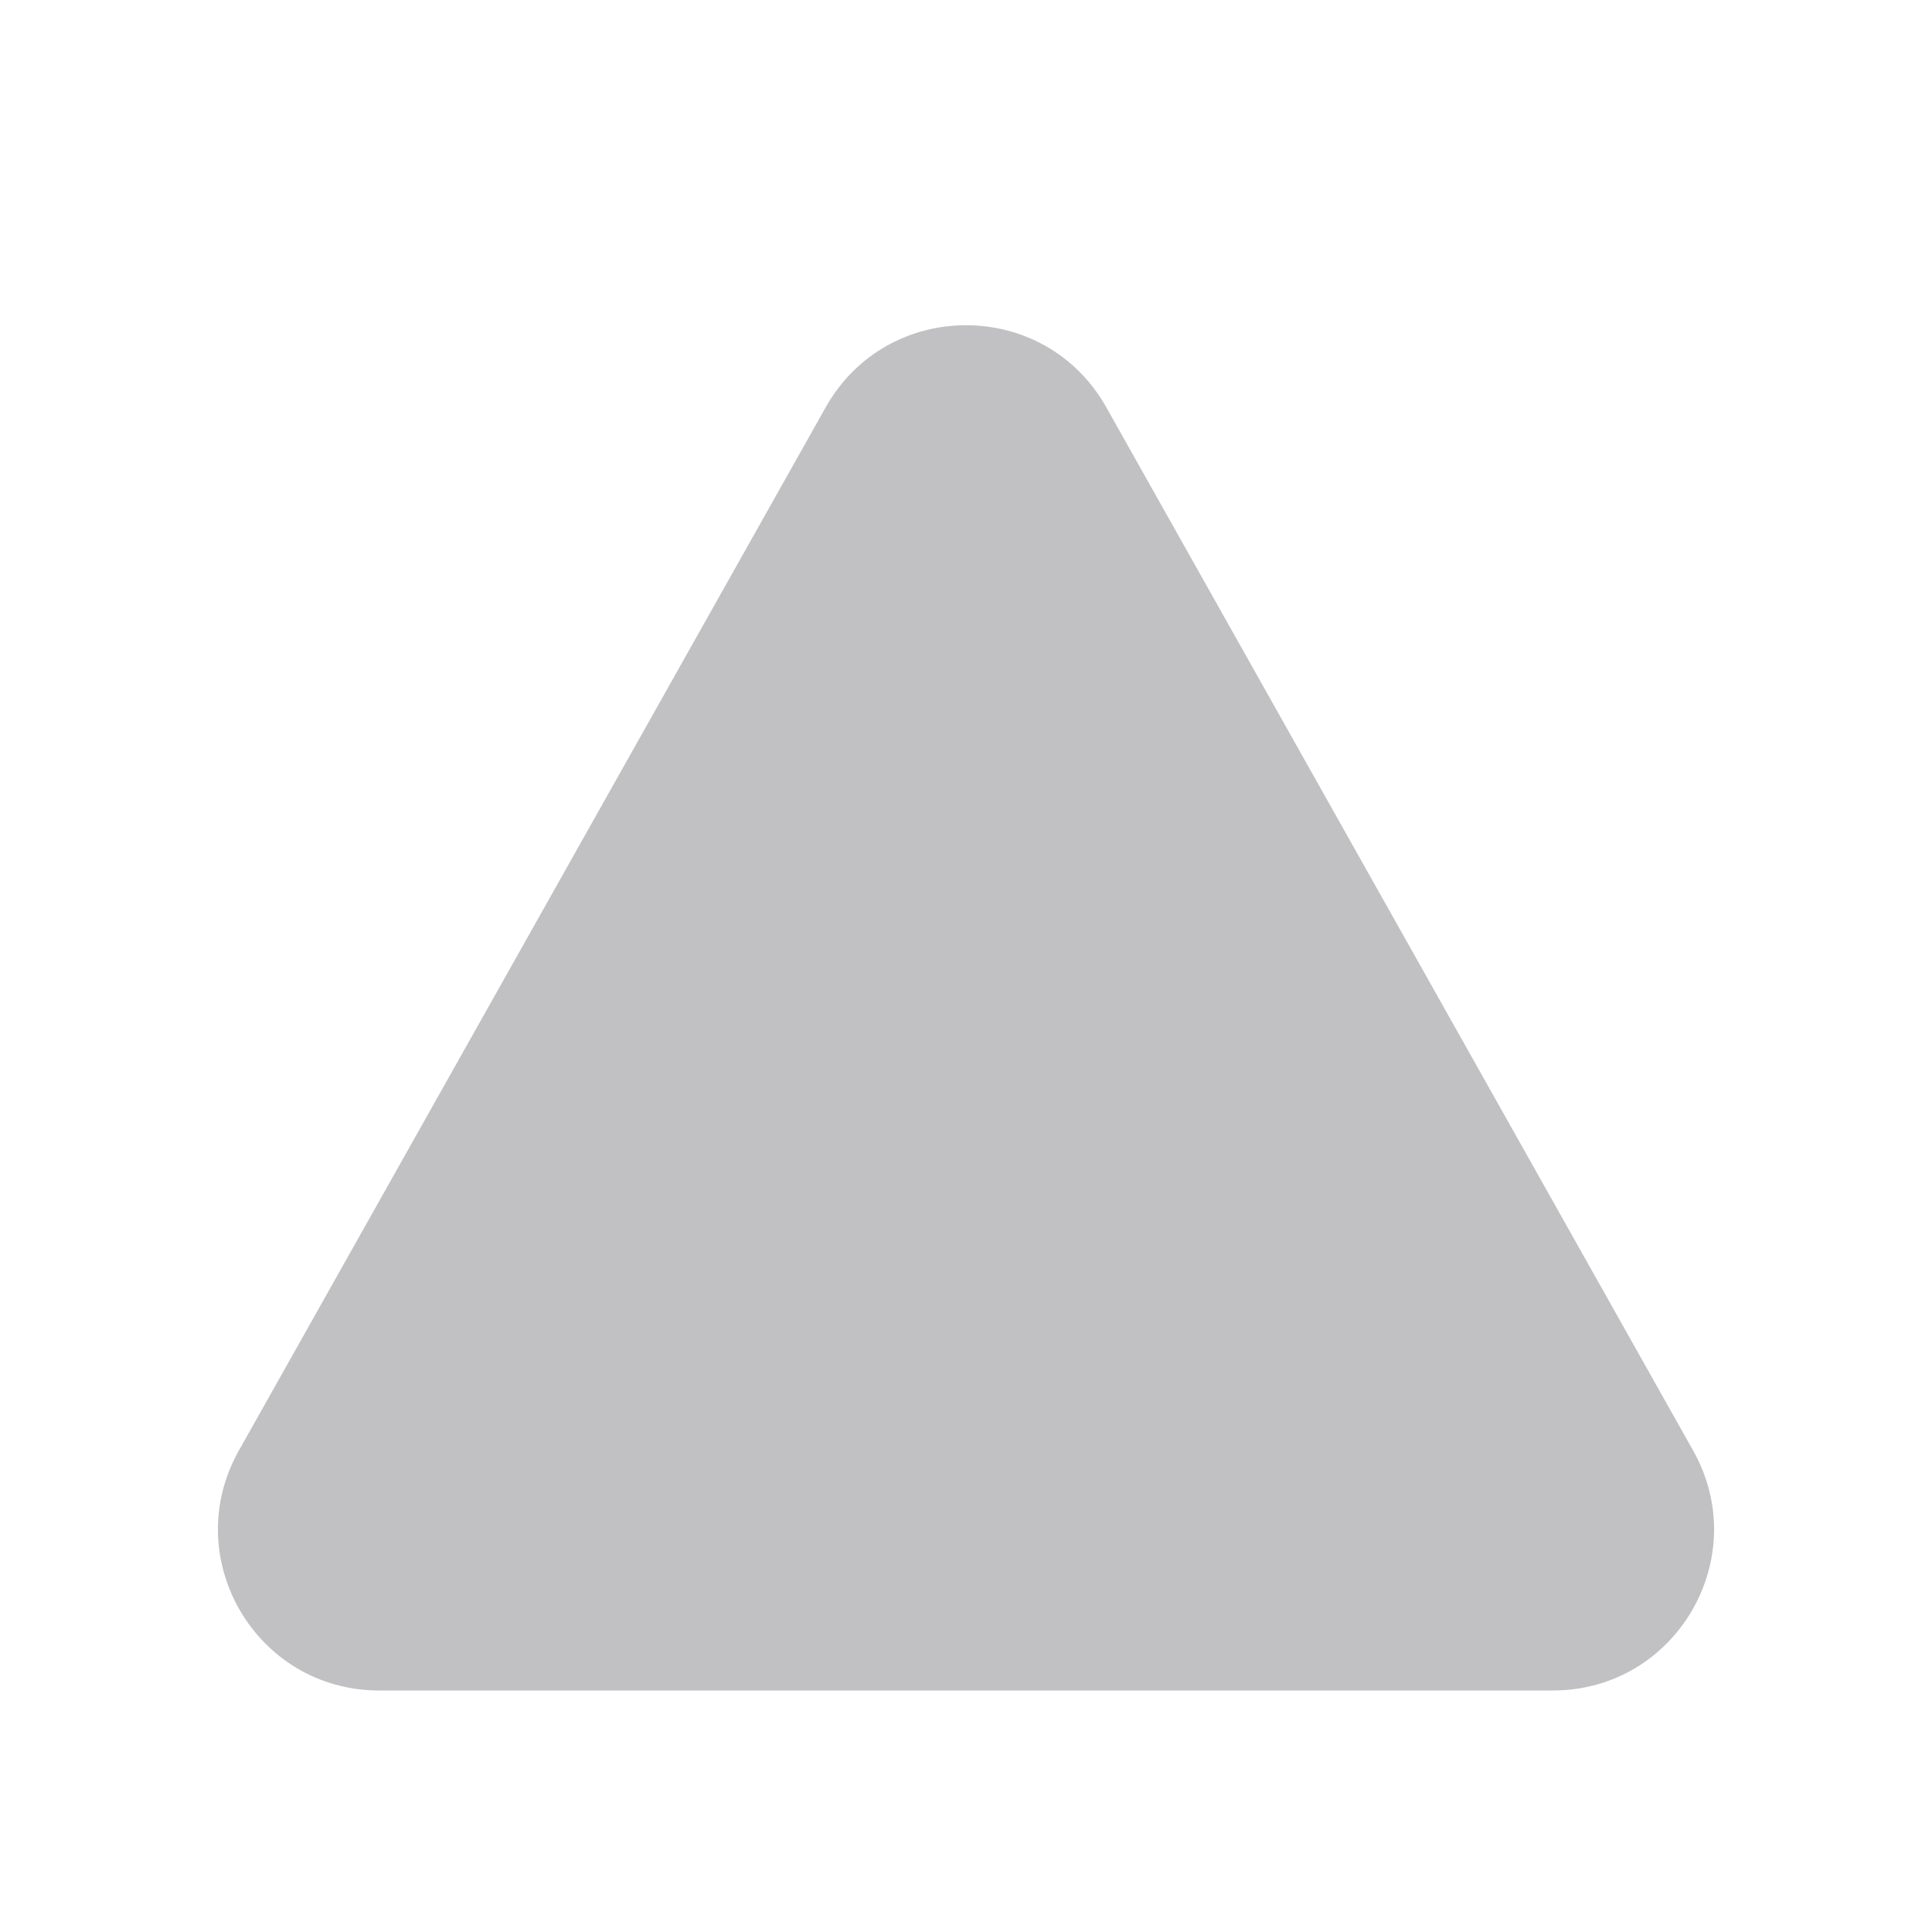
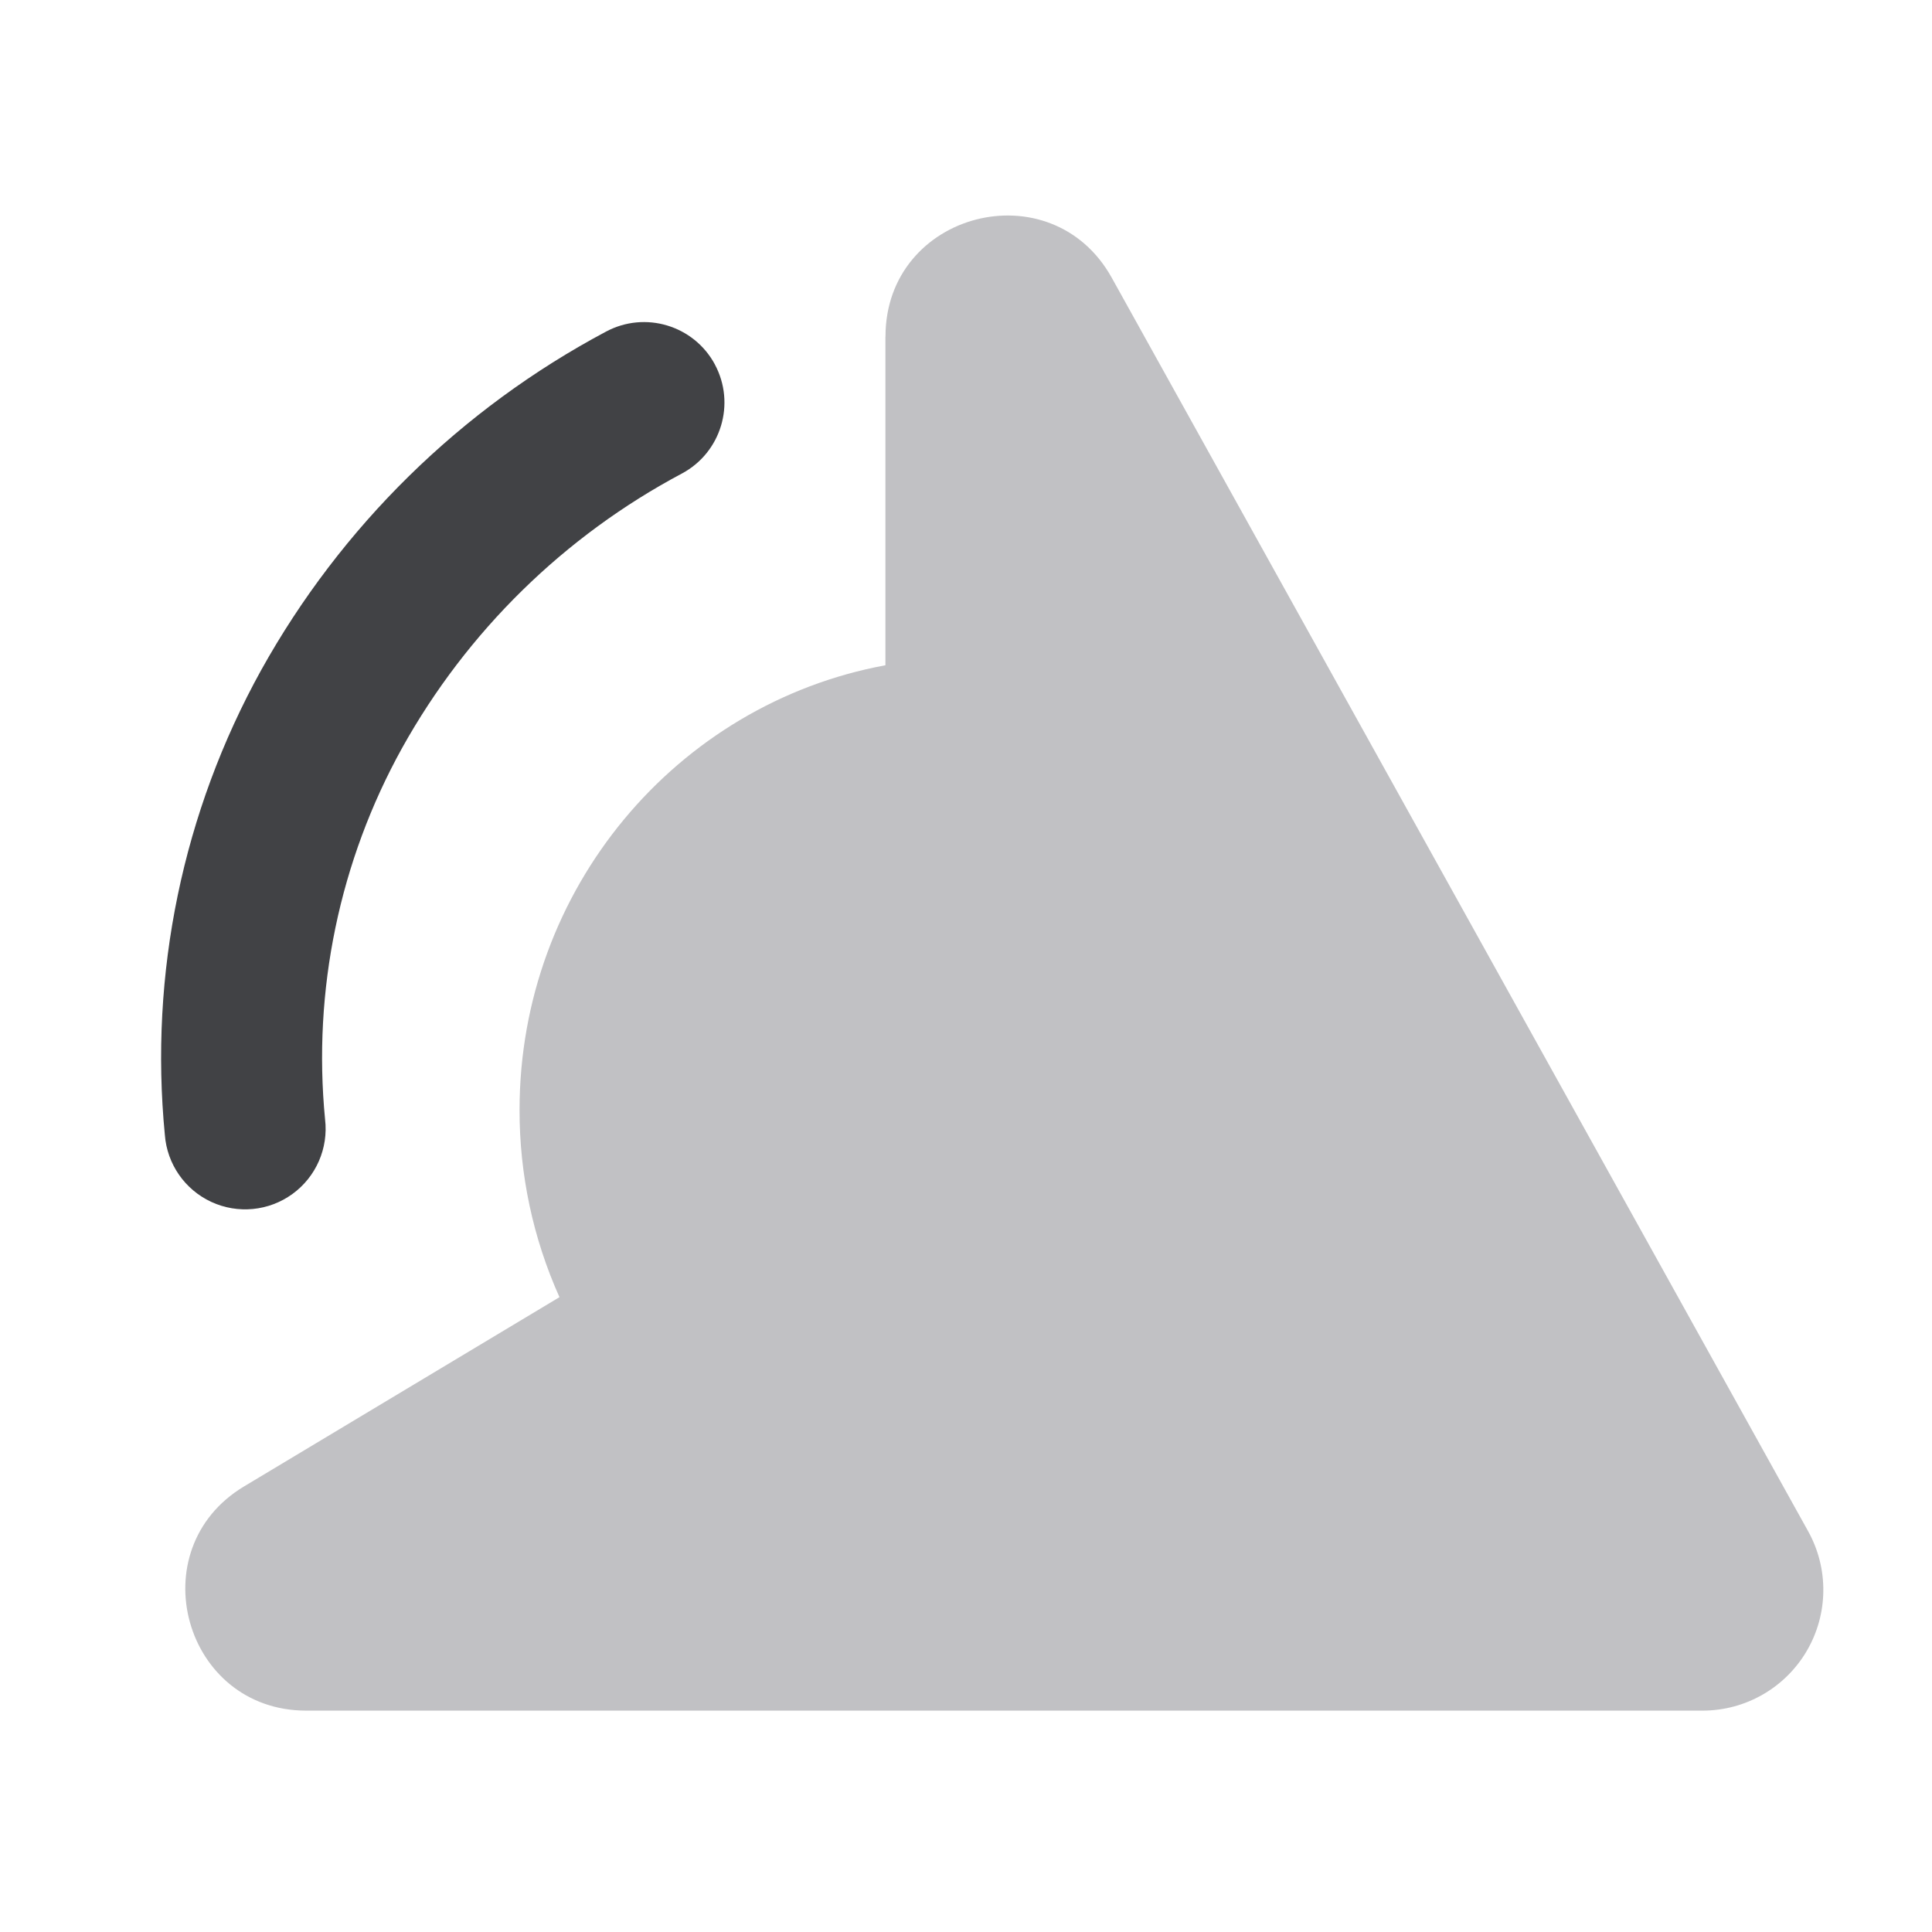
<svg xmlns="http://www.w3.org/2000/svg" width="24" height="24" fill="none" viewBox="0 0 24 24">
-   <path fill="#C1C1C4" fill-rule="evenodd" d="M10.257 5.06c.765-1.36 2.722-1.36 3.486 0l7.29 12.96c.75 1.333-.213 2.98-1.743 2.98H4.71c-1.53 0-2.493-1.647-1.743-2.98l7.29-12.96Z" clip-rule="evenodd" />
+   <path fill="#414245" fill-rule="evenodd" d="M8.88 4.527a1 1 0 0 1-.407 1.354A8.597 8.597 0 0 0 4.996 9.29a7.938 7.938 0 0 0-.958 4.614 1 1 0 1 1-1.99.195 9.938 9.938 0 0 1 1.196-5.774A10.597 10.597 0 0 1 7.527 4.12a1 1 0 0 1 1.354.408Z" clip-rule="evenodd" />
+   <path fill="#C1C1C4" fill-rule="evenodd" d="M11 4.18c0-1.548 2.06-2.082 2.811-.729l8.65 15.57a1.5 1.5 0 0 1-1.31 2.229H3.804c-1.521 0-2.076-2.004-.771-2.786l3.917-2.35a5.658 5.658 0 0 1-.496-2.326c0-2.744 1.95-5.045 4.545-5.524V4.18Z" clip-rule="evenodd" />
</svg>
